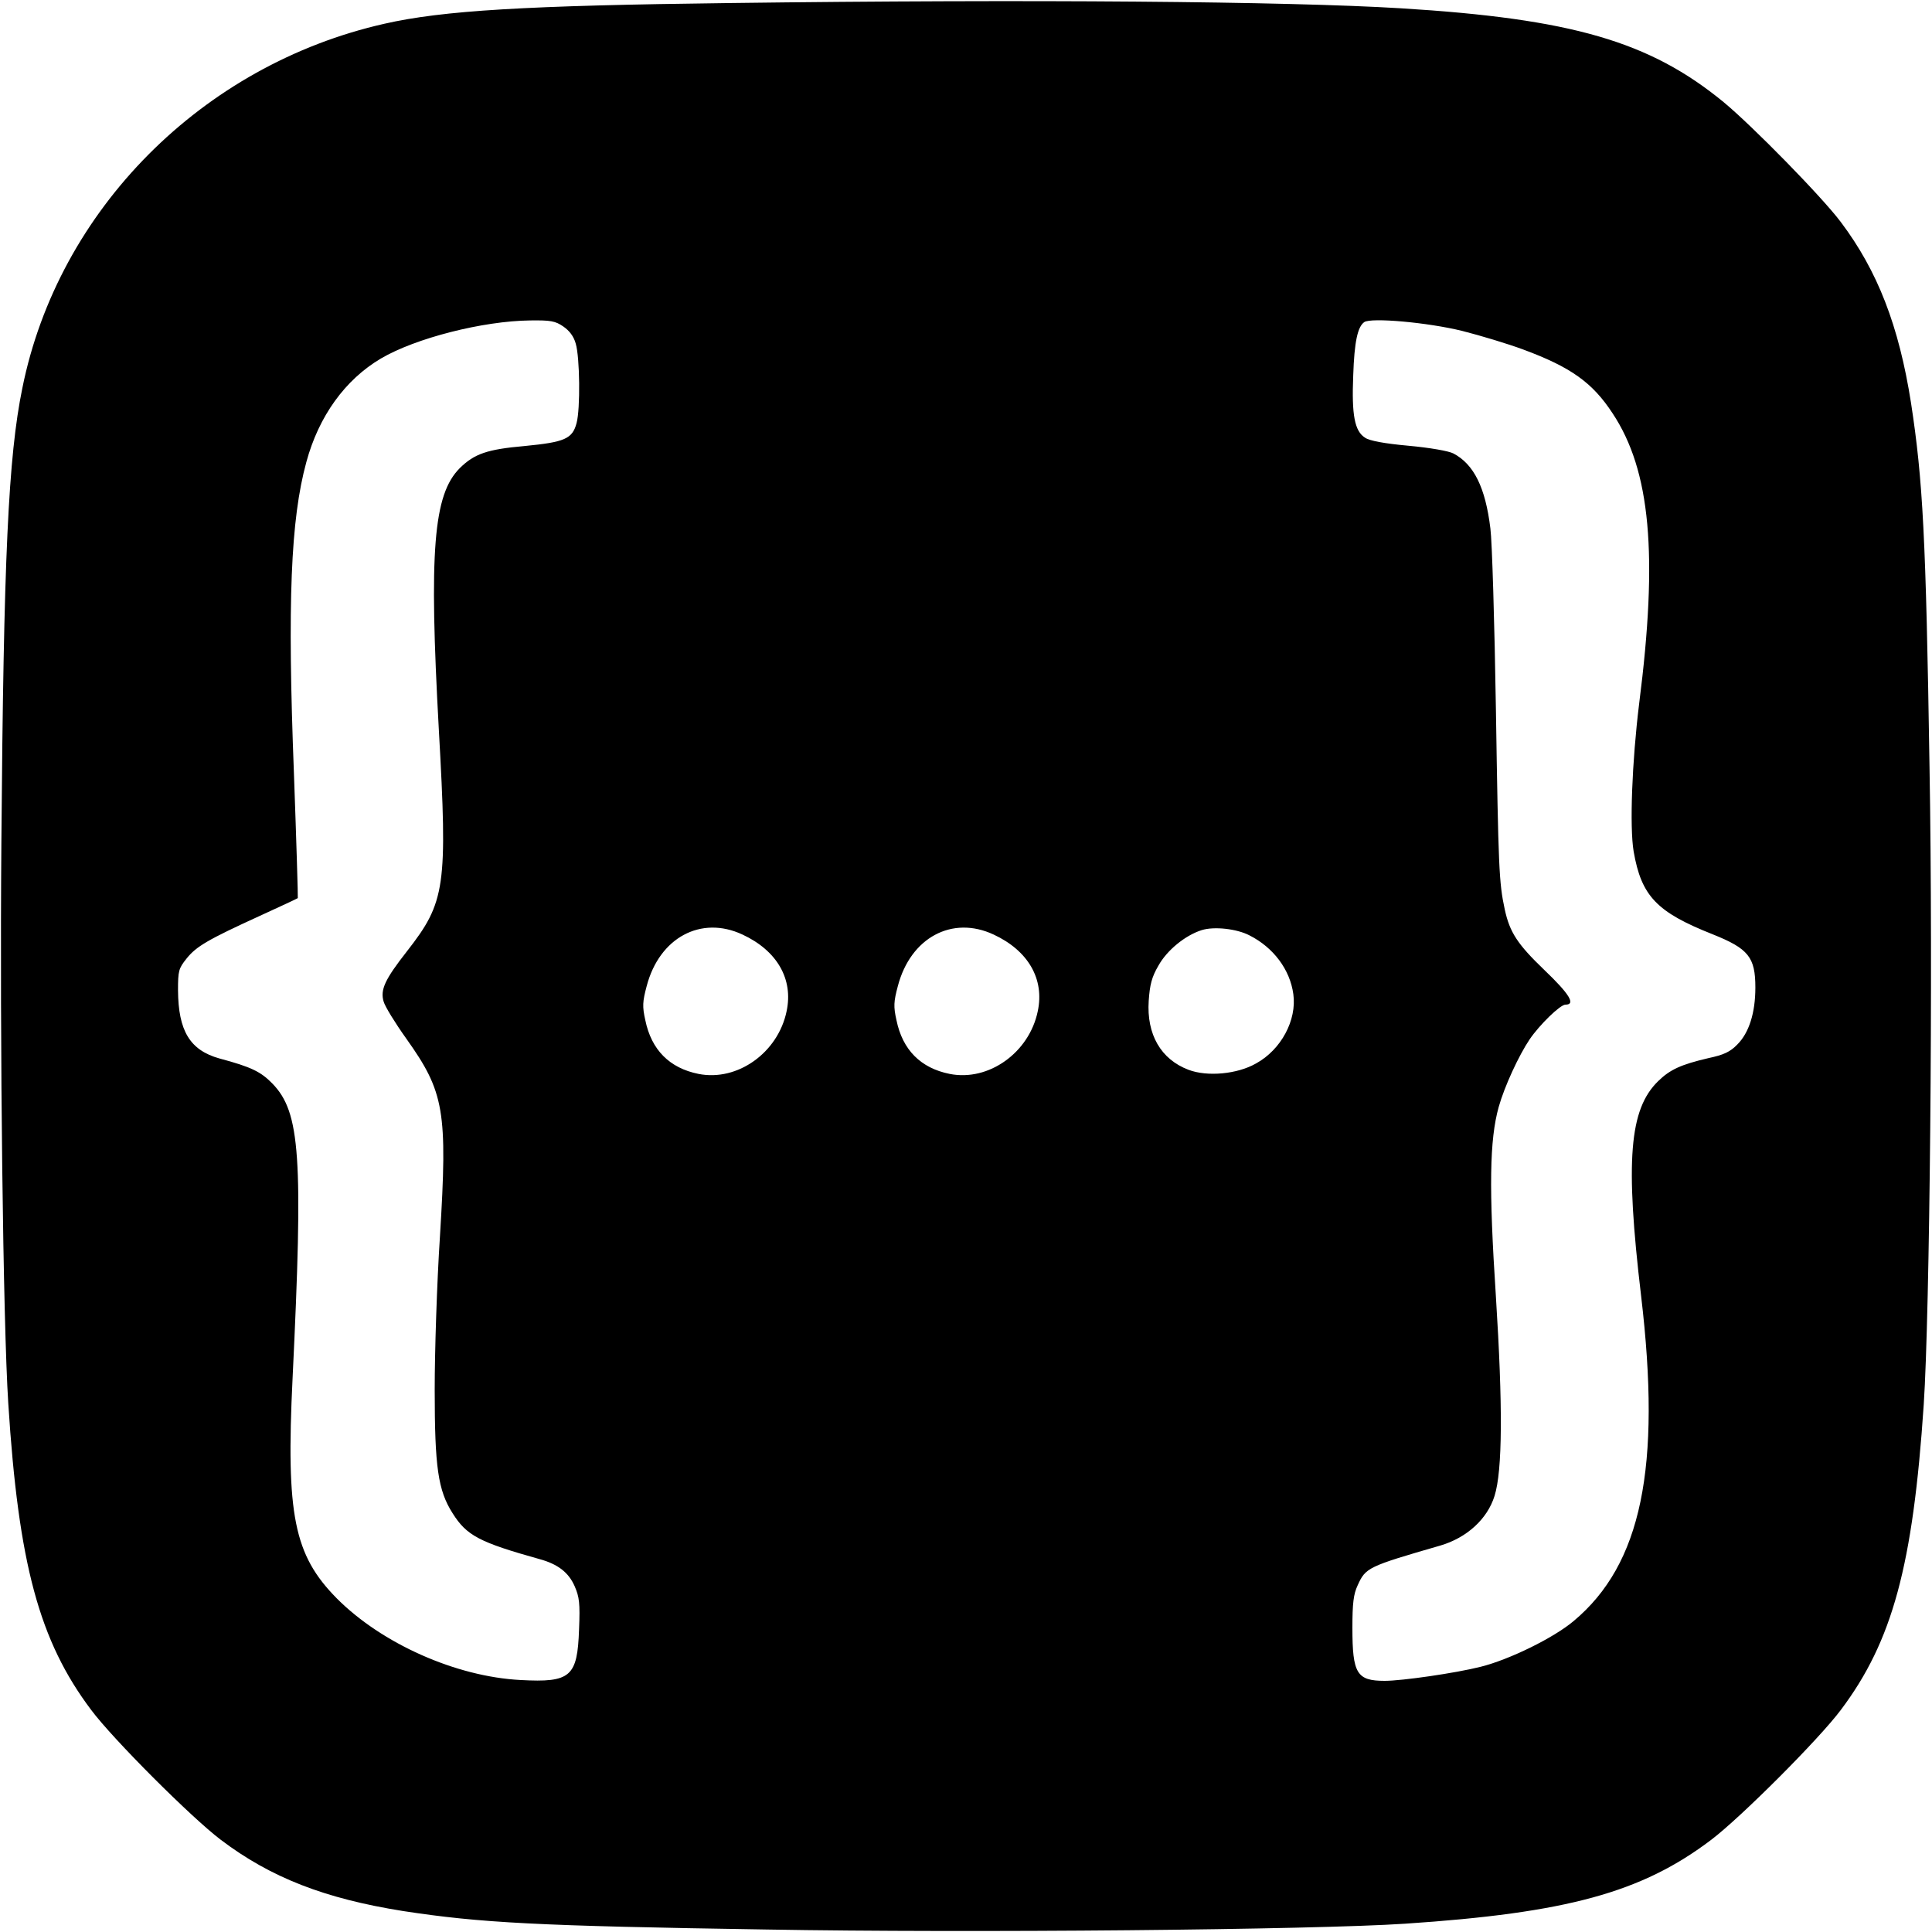
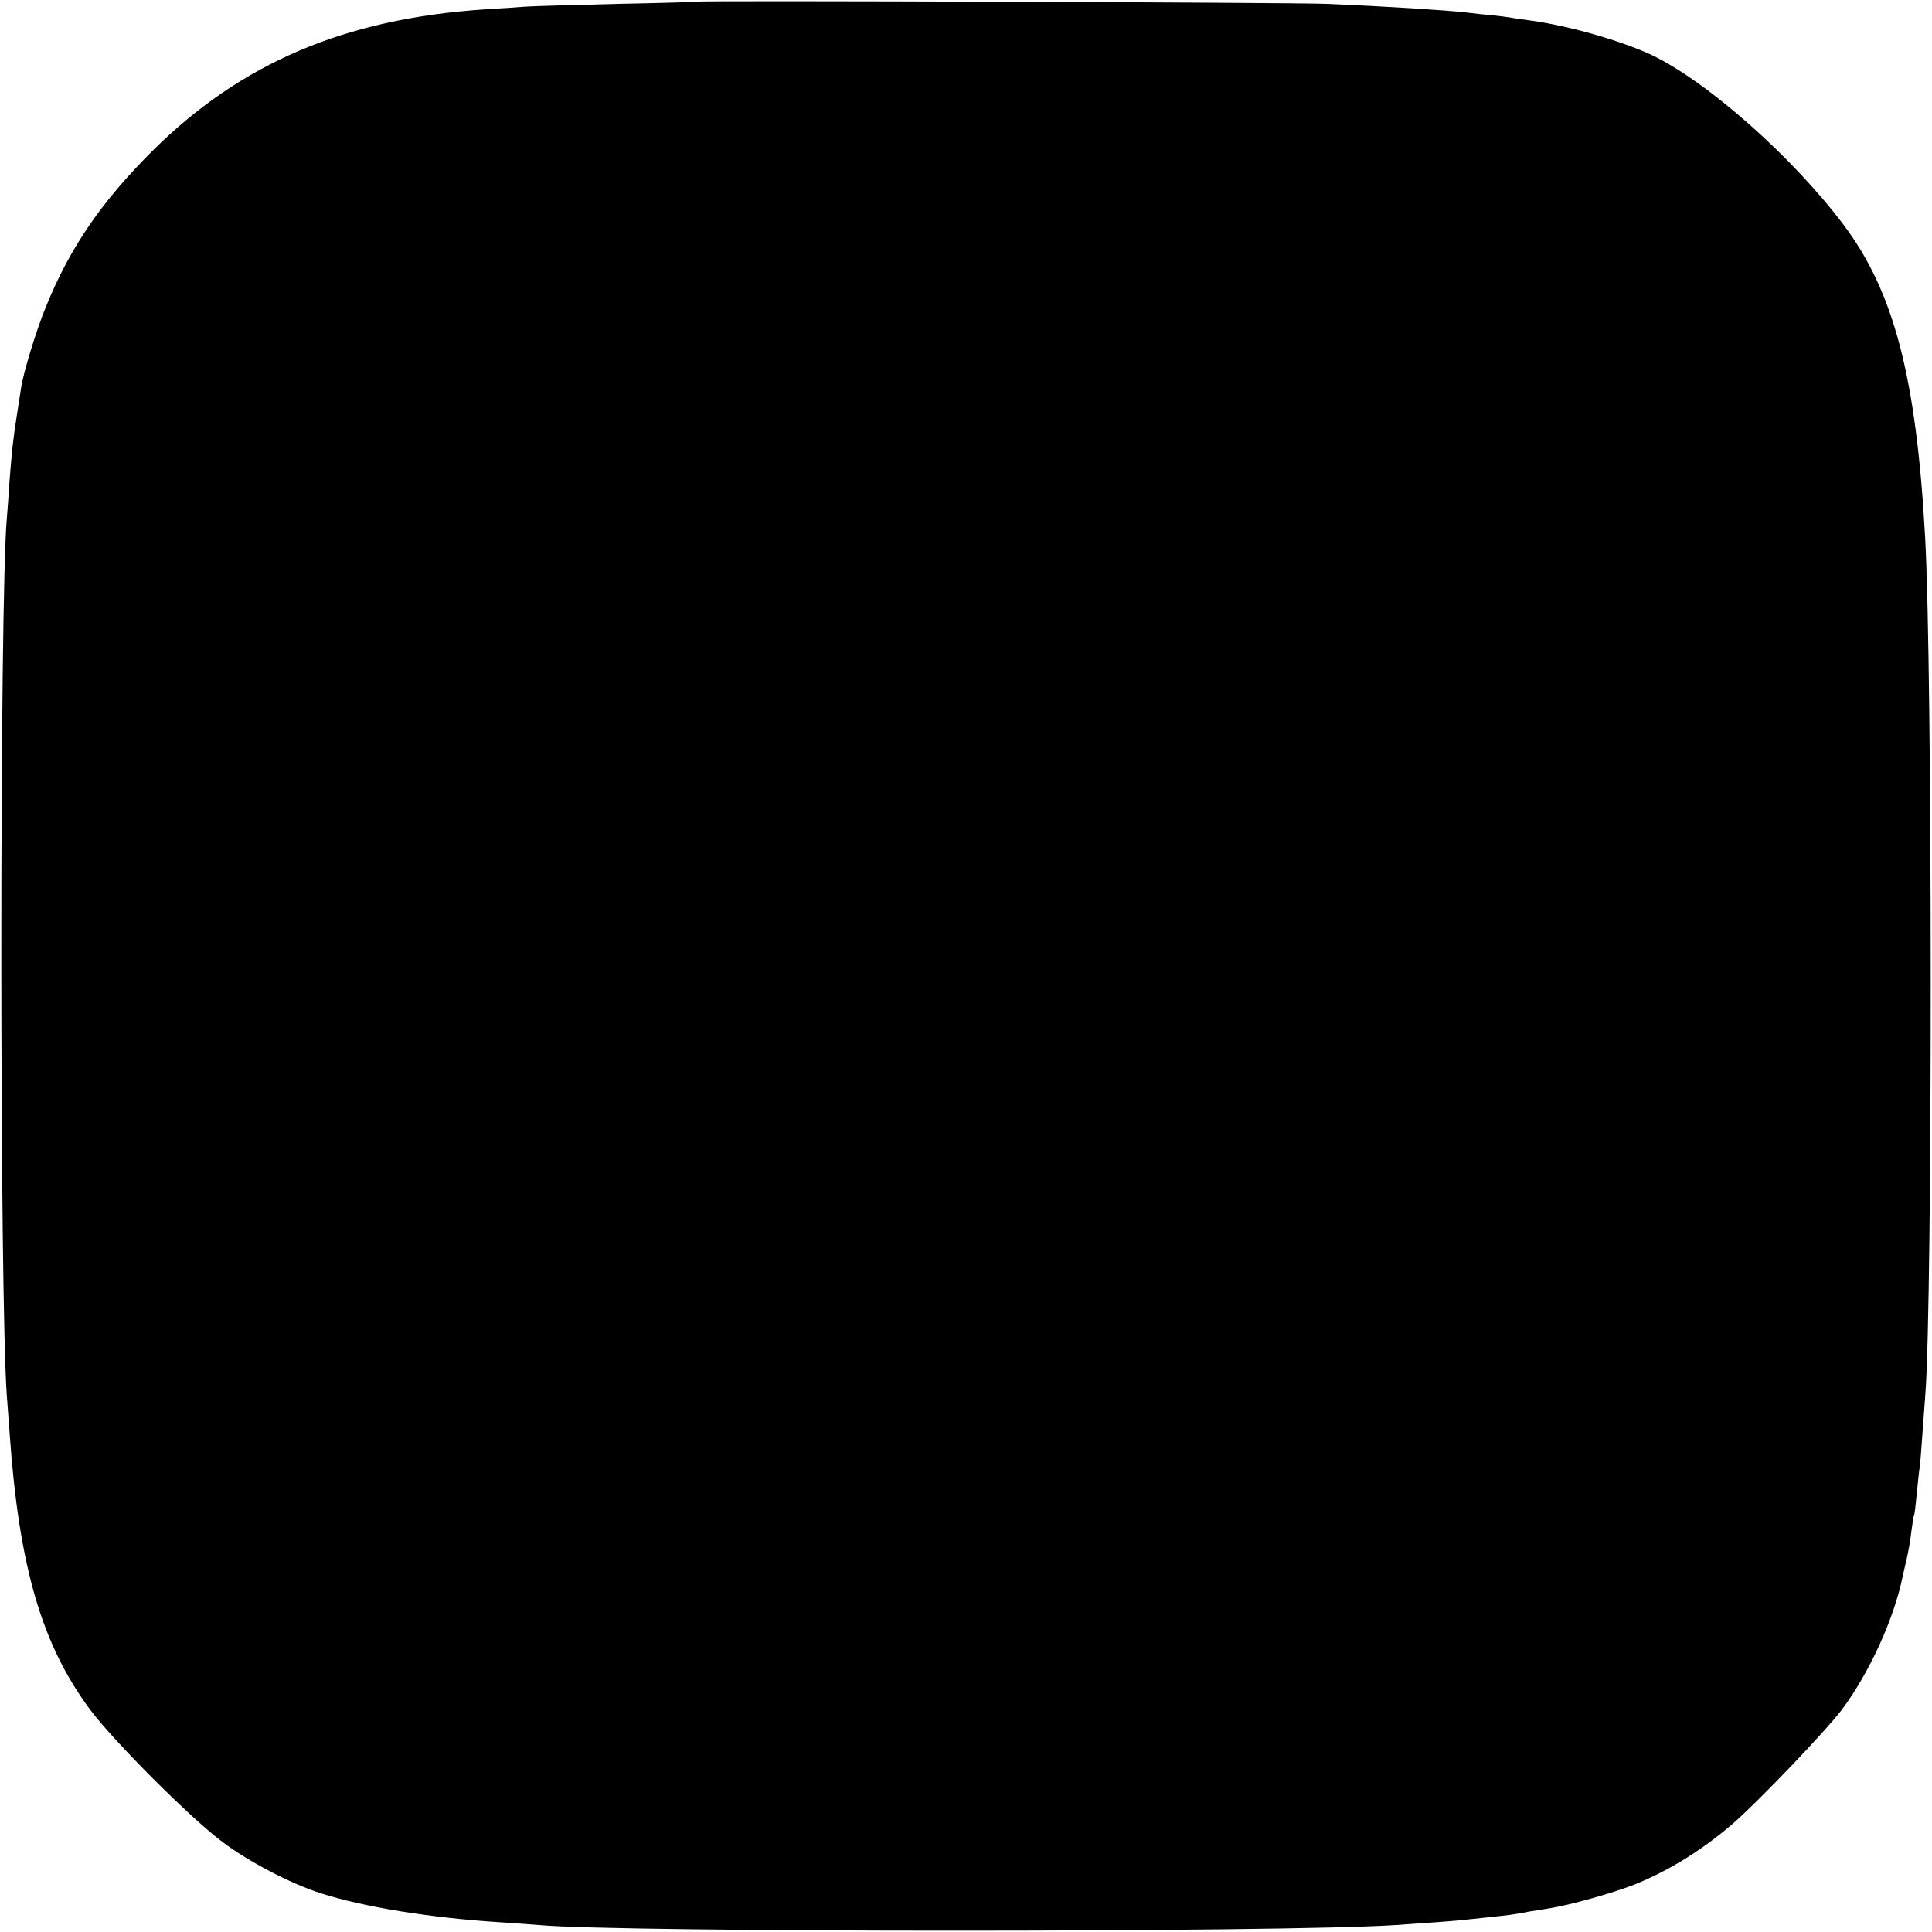
<svg xmlns="http://www.w3.org/2000/svg" version="1.0" width="700pt" height="700pt" viewBox="0 0 700 700" preserveAspectRatio="xMidYMid meet">
  <g transform="translate(0,700) scale(0.1,-0.1)" fill="#000000" stroke="none">
-     <path d="M2645 6989 c-740 -9 -1041 -27 -1252 -75 -660 -149 -1182 -674 -1312 -1320 -51 -248 -68 -615 -76 -1644 -6 -732 6 -1739 25 -2035 37 -581 112 -860 300 -1110 79 -106 363 -390 470 -471 181 -137 377 -213 660 -258 281 -43 484 -54 1317 -67 744 -13 1982 -1 2313 21 587 39 858 113 1110 304 107 81 391 365 470 471 187 249 261 523 300 1105 22 331 34 1569 21 2312 -13 834 -24 1037 -67 1318 -44 280 -121 478 -254 655 -68 91 -320 348 -425 435 -268 220 -550 302 -1170 340 -410 25 -1342 33 -2430 19z m-604 -1172 c22 -15 38 -36 45 -62 15 -50 17 -237 3 -288 -15 -57 -43 -69 -188 -83 -136 -12 -182 -28 -235 -80 -96 -96 -112 -300 -76 -948 32 -569 24 -624 -115 -802 -80 -102 -98 -140 -85 -183 5 -18 42 -78 82 -134 138 -194 150 -262 122 -717 -11 -168 -19 -417 -19 -555 0 -281 12 -365 65 -448 51 -81 97 -105 315 -166 66 -18 105 -48 127 -98 17 -39 20 -61 16 -157 -6 -171 -30 -193 -212 -183 -234 12 -503 132 -666 296 -155 157 -184 302 -160 796 39 805 28 965 -73 1069 -42 43 -76 60 -192 91 -107 30 -149 100 -150 247 0 70 2 79 31 115 35 44 78 69 264 154 74 34 137 63 139 65 1 2 -5 204 -14 451 -24 620 -12 921 45 1129 45 166 140 298 270 375 126 74 369 136 541 138 74 1 91 -2 120 -22z m3257 -16 c67 -17 166 -47 220 -67 173 -64 252 -120 325 -232 137 -207 165 -511 96 -1051 -26 -211 -35 -447 -20 -536 28 -162 84 -220 286 -300 130 -52 155 -83 155 -193 0 -92 -23 -164 -65 -206 -26 -27 -49 -38 -106 -50 -98 -23 -138 -41 -181 -83 -105 -102 -120 -289 -62 -778 74 -623 1 -973 -244 -1178 -72 -61 -233 -140 -337 -166 -91 -23 -285 -51 -348 -51 -101 0 -117 26 -117 192 0 89 4 122 19 154 29 64 36 68 299 144 96 28 171 96 197 180 29 92 30 327 5 721 -26 397 -23 569 10 688 21 75 73 187 112 245 36 53 111 126 130 126 38 0 15 38 -76 125 -98 94 -126 137 -144 220 -21 97 -23 150 -32 723 -5 317 -14 613 -20 657 -18 149 -60 233 -134 272 -17 9 -86 21 -163 28 -88 8 -141 18 -157 29 -38 24 -49 82 -43 226 4 122 16 176 40 193 25 17 229 -1 355 -32z m-2608 -2187 c125 -58 185 -161 160 -278 -31 -150 -178 -255 -319 -227 -105 21 -171 87 -193 195 -11 49 -10 67 5 123 46 176 197 257 347 187z m910 0 c125 -58 185 -161 160 -278 -31 -150 -178 -255 -319 -227 -105 21 -171 87 -193 195 -11 49 -10 67 5 123 46 176 197 257 347 187z m927 -3 c87 -44 147 -124 159 -213 13 -94 -44 -201 -135 -251 -68 -39 -177 -49 -245 -23 -100 38 -152 128 -144 250 4 58 11 86 35 127 31 56 97 110 157 129 45 14 127 5 173 -19z" />
+     <path d="M2527 6994 c-1 -1 -130 -5 -287 -8 -157 -4 -307 -8 -335 -10 -27 -2 -95 -7 -150 -10 -506 -34 -881 -194 -1201 -511 -185 -184 -299 -349 -387 -565 -35 -84 -84 -245 -91 -298 -2 -15 -9 -58 -15 -97 -14 -89 -19 -139 -27 -245 -3 -47 -7 -103 -9 -125 -27 -288 -27 -2835 0 -3185 2 -30 7 -91 10 -135 34 -483 117 -765 292 -1000 87 -116 363 -392 478 -478 95 -72 247 -151 355 -186 155 -50 399 -90 656 -106 49 -3 112 -8 139 -10 293 -27 2686 -27 3100 0 104 7 219 15 260 20 106 11 161 17 175 20 8 1 31 5 50 9 19 3 53 8 75 12 72 11 228 55 305 85 125 50 248 126 359 222 94 82 333 332 394 412 99 132 190 330 221 485 3 14 10 43 15 65 5 22 13 65 16 95 4 30 8 57 10 60 2 3 6 39 10 79 4 41 8 82 10 92 2 9 6 63 10 120 4 57 9 124 11 149 26 339 26 2627 -1 3105 -32 578 -113 888 -295 1130 -184 245 -492 518 -694 615 -111 52 -299 106 -436 125 -25 3 -56 8 -70 10 -14 3 -47 7 -75 10 -27 2 -70 7 -95 10 -69 8 -287 22 -505 31 -104 5 -2273 13 -2278 8z" />
  </g>
</svg>
